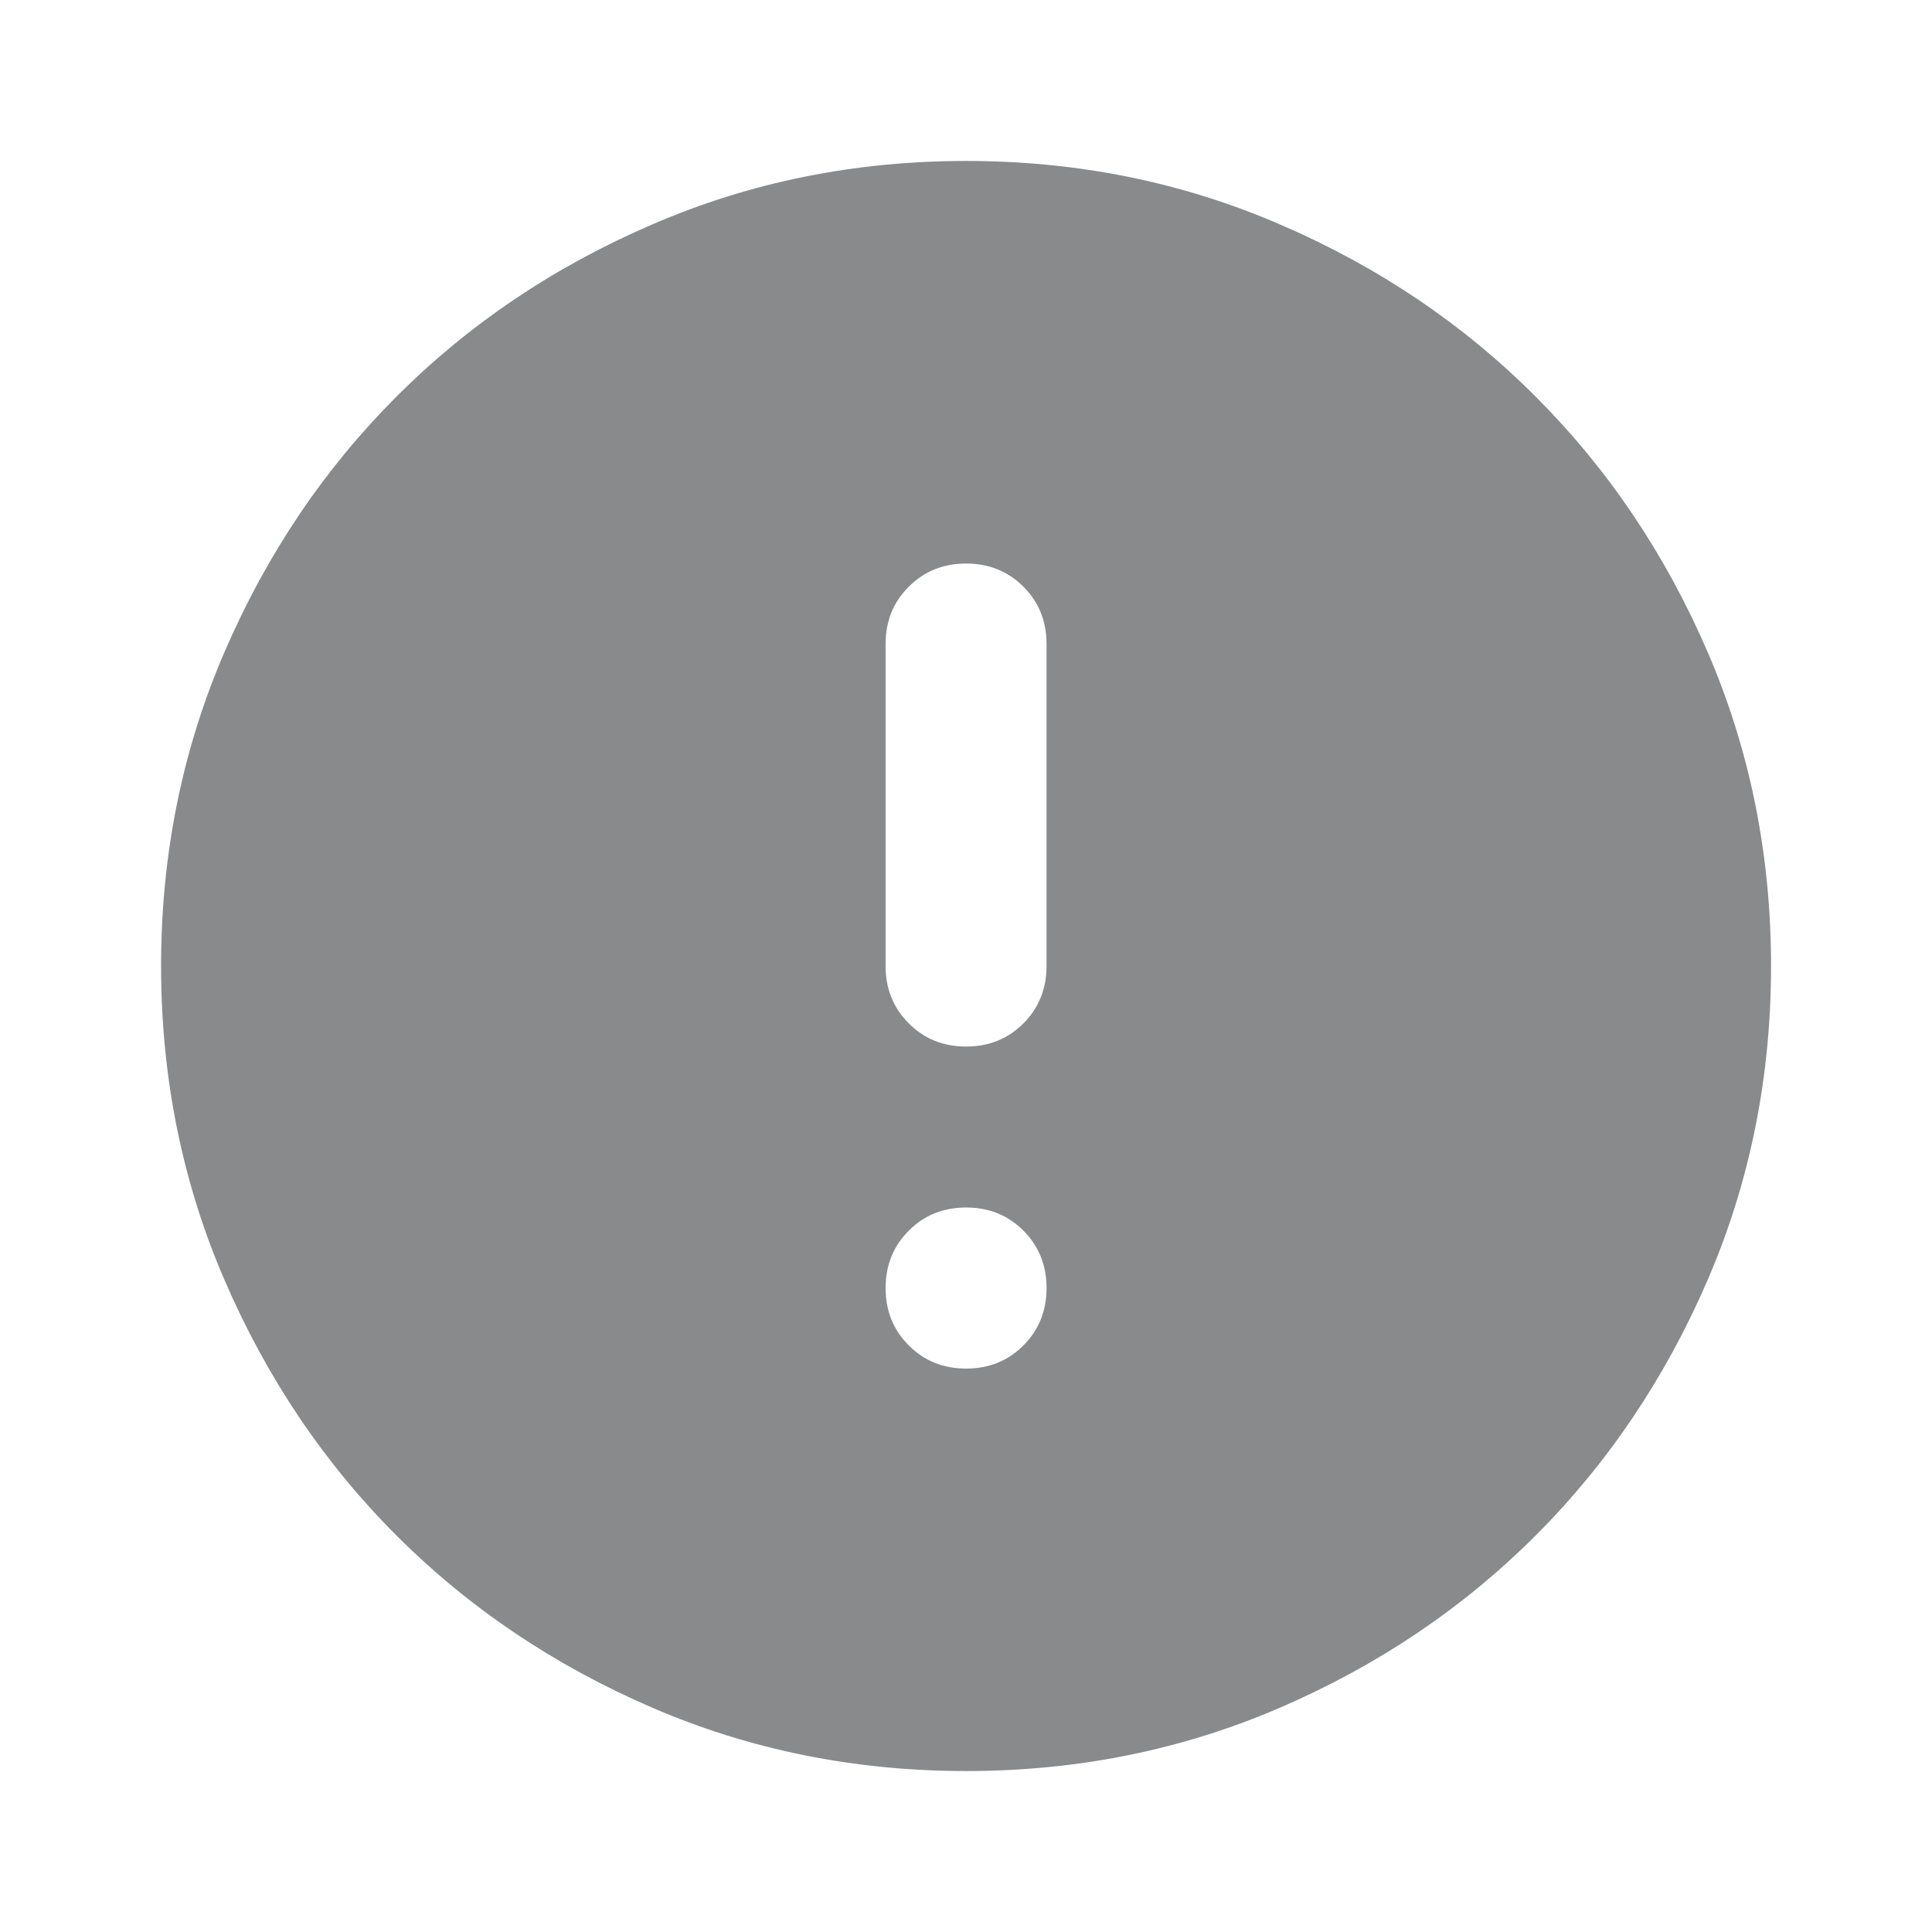
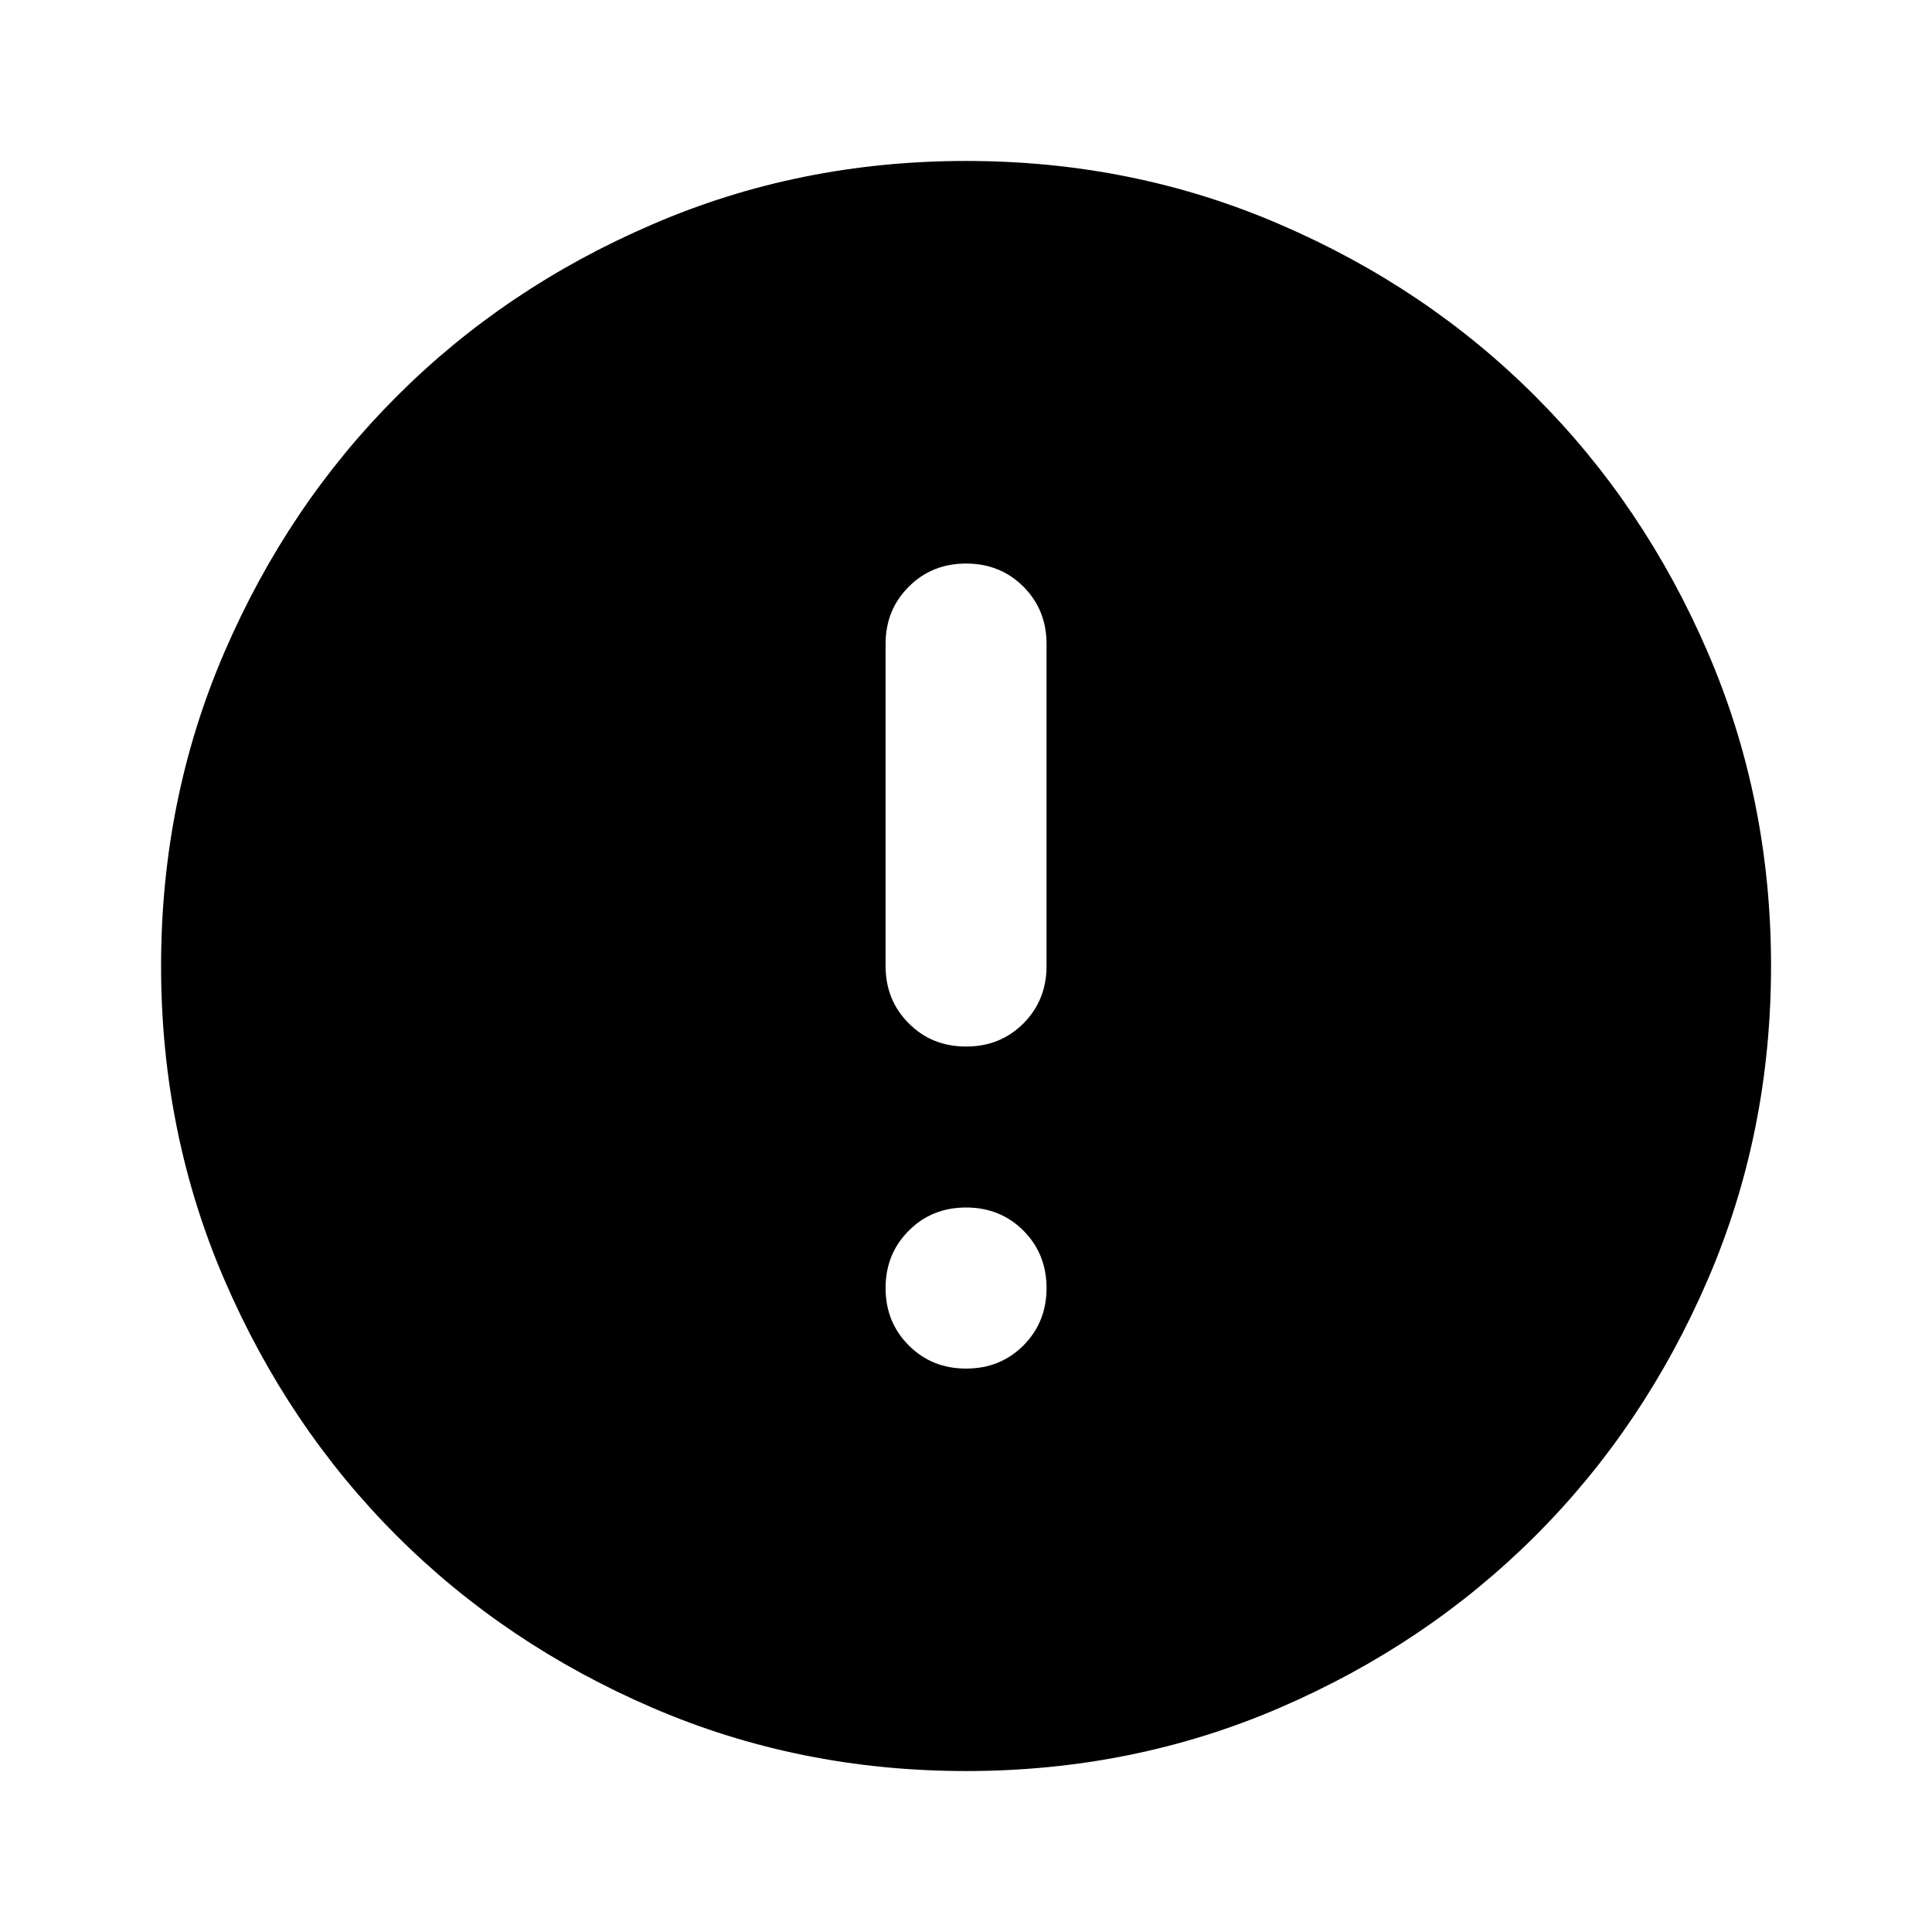
<svg xmlns="http://www.w3.org/2000/svg" width="16" height="16" viewBox="0 0 16 16" fill="none">
-   <path d="M8.476 11.142C8.603 11.014 8.667 10.856 8.667 10.667C8.667 10.478 8.603 10.32 8.476 10.192C8.348 10.064 8.19 10 8.001 10C7.812 10 7.653 10.064 7.526 10.192C7.398 10.32 7.334 10.478 7.334 10.667C7.334 10.856 7.398 11.014 7.526 11.142C7.653 11.27 7.812 11.334 8.001 11.334C8.19 11.334 8.348 11.27 8.476 11.142ZM8.476 8.475C8.603 8.347 8.667 8.189 8.667 8V5.333C8.667 5.145 8.603 4.986 8.476 4.859C8.348 4.731 8.19 4.667 8.001 4.667C7.812 4.667 7.653 4.731 7.526 4.859C7.398 4.986 7.334 5.145 7.334 5.333V8C7.334 8.189 7.398 8.347 7.526 8.475C7.653 8.603 7.812 8.667 8.001 8.667C8.19 8.667 8.348 8.603 8.476 8.475ZM8.001 14.667C7.078 14.667 6.212 14.492 5.401 14.142C4.59 13.792 3.884 13.317 3.284 12.717C2.684 12.117 2.209 11.411 1.859 10.6C1.509 9.789 1.334 8.922 1.334 8C1.334 7.078 1.509 6.211 1.859 5.4C2.209 4.589 2.684 3.884 3.284 3.284C3.884 2.683 4.59 2.208 5.401 1.859C6.212 1.508 7.078 1.333 8.001 1.333C8.923 1.333 9.79 1.508 10.601 1.859C11.412 2.208 12.117 2.683 12.717 3.284C13.317 3.884 13.792 4.589 14.142 5.4C14.492 6.211 14.667 7.078 14.667 8C14.667 8.922 14.492 9.789 14.142 10.6C13.792 11.411 13.317 12.117 12.717 12.717C12.117 13.317 11.412 13.792 10.601 14.142C9.79 14.492 8.923 14.667 8.001 14.667Z" fill="#888A8C" />
+   <path d="M8.476 11.142C8.603 11.014 8.667 10.856 8.667 10.667C8.667 10.478 8.603 10.32 8.476 10.192C8.348 10.064 8.19 10 8.001 10C7.812 10 7.653 10.064 7.526 10.192C7.398 10.32 7.334 10.478 7.334 10.667C7.334 10.856 7.398 11.014 7.526 11.142C7.653 11.27 7.812 11.334 8.001 11.334C8.19 11.334 8.348 11.27 8.476 11.142ZM8.476 8.475C8.603 8.347 8.667 8.189 8.667 8V5.333C8.667 5.145 8.603 4.986 8.476 4.859C8.348 4.731 8.19 4.667 8.001 4.667C7.812 4.667 7.653 4.731 7.526 4.859C7.398 4.986 7.334 5.145 7.334 5.333V8C7.334 8.189 7.398 8.347 7.526 8.475C7.653 8.603 7.812 8.667 8.001 8.667C8.19 8.667 8.348 8.603 8.476 8.475ZM8.001 14.667C7.078 14.667 6.212 14.492 5.401 14.142C4.59 13.792 3.884 13.317 3.284 12.717C2.684 12.117 2.209 11.411 1.859 10.6C1.509 9.789 1.334 8.922 1.334 8C1.334 7.078 1.509 6.211 1.859 5.4C2.209 4.589 2.684 3.884 3.284 3.284C3.884 2.683 4.59 2.208 5.401 1.859C6.212 1.508 7.078 1.333 8.001 1.333C8.923 1.333 9.79 1.508 10.601 1.859C11.412 2.208 12.117 2.683 12.717 3.284C13.317 3.884 13.792 4.589 14.142 5.4C14.492 6.211 14.667 7.078 14.667 8C14.667 8.922 14.492 9.789 14.142 10.6C13.792 11.411 13.317 12.117 12.717 12.717C12.117 13.317 11.412 13.792 10.601 14.142C9.79 14.492 8.923 14.667 8.001 14.667Z" fill="currentColor" />
</svg>
